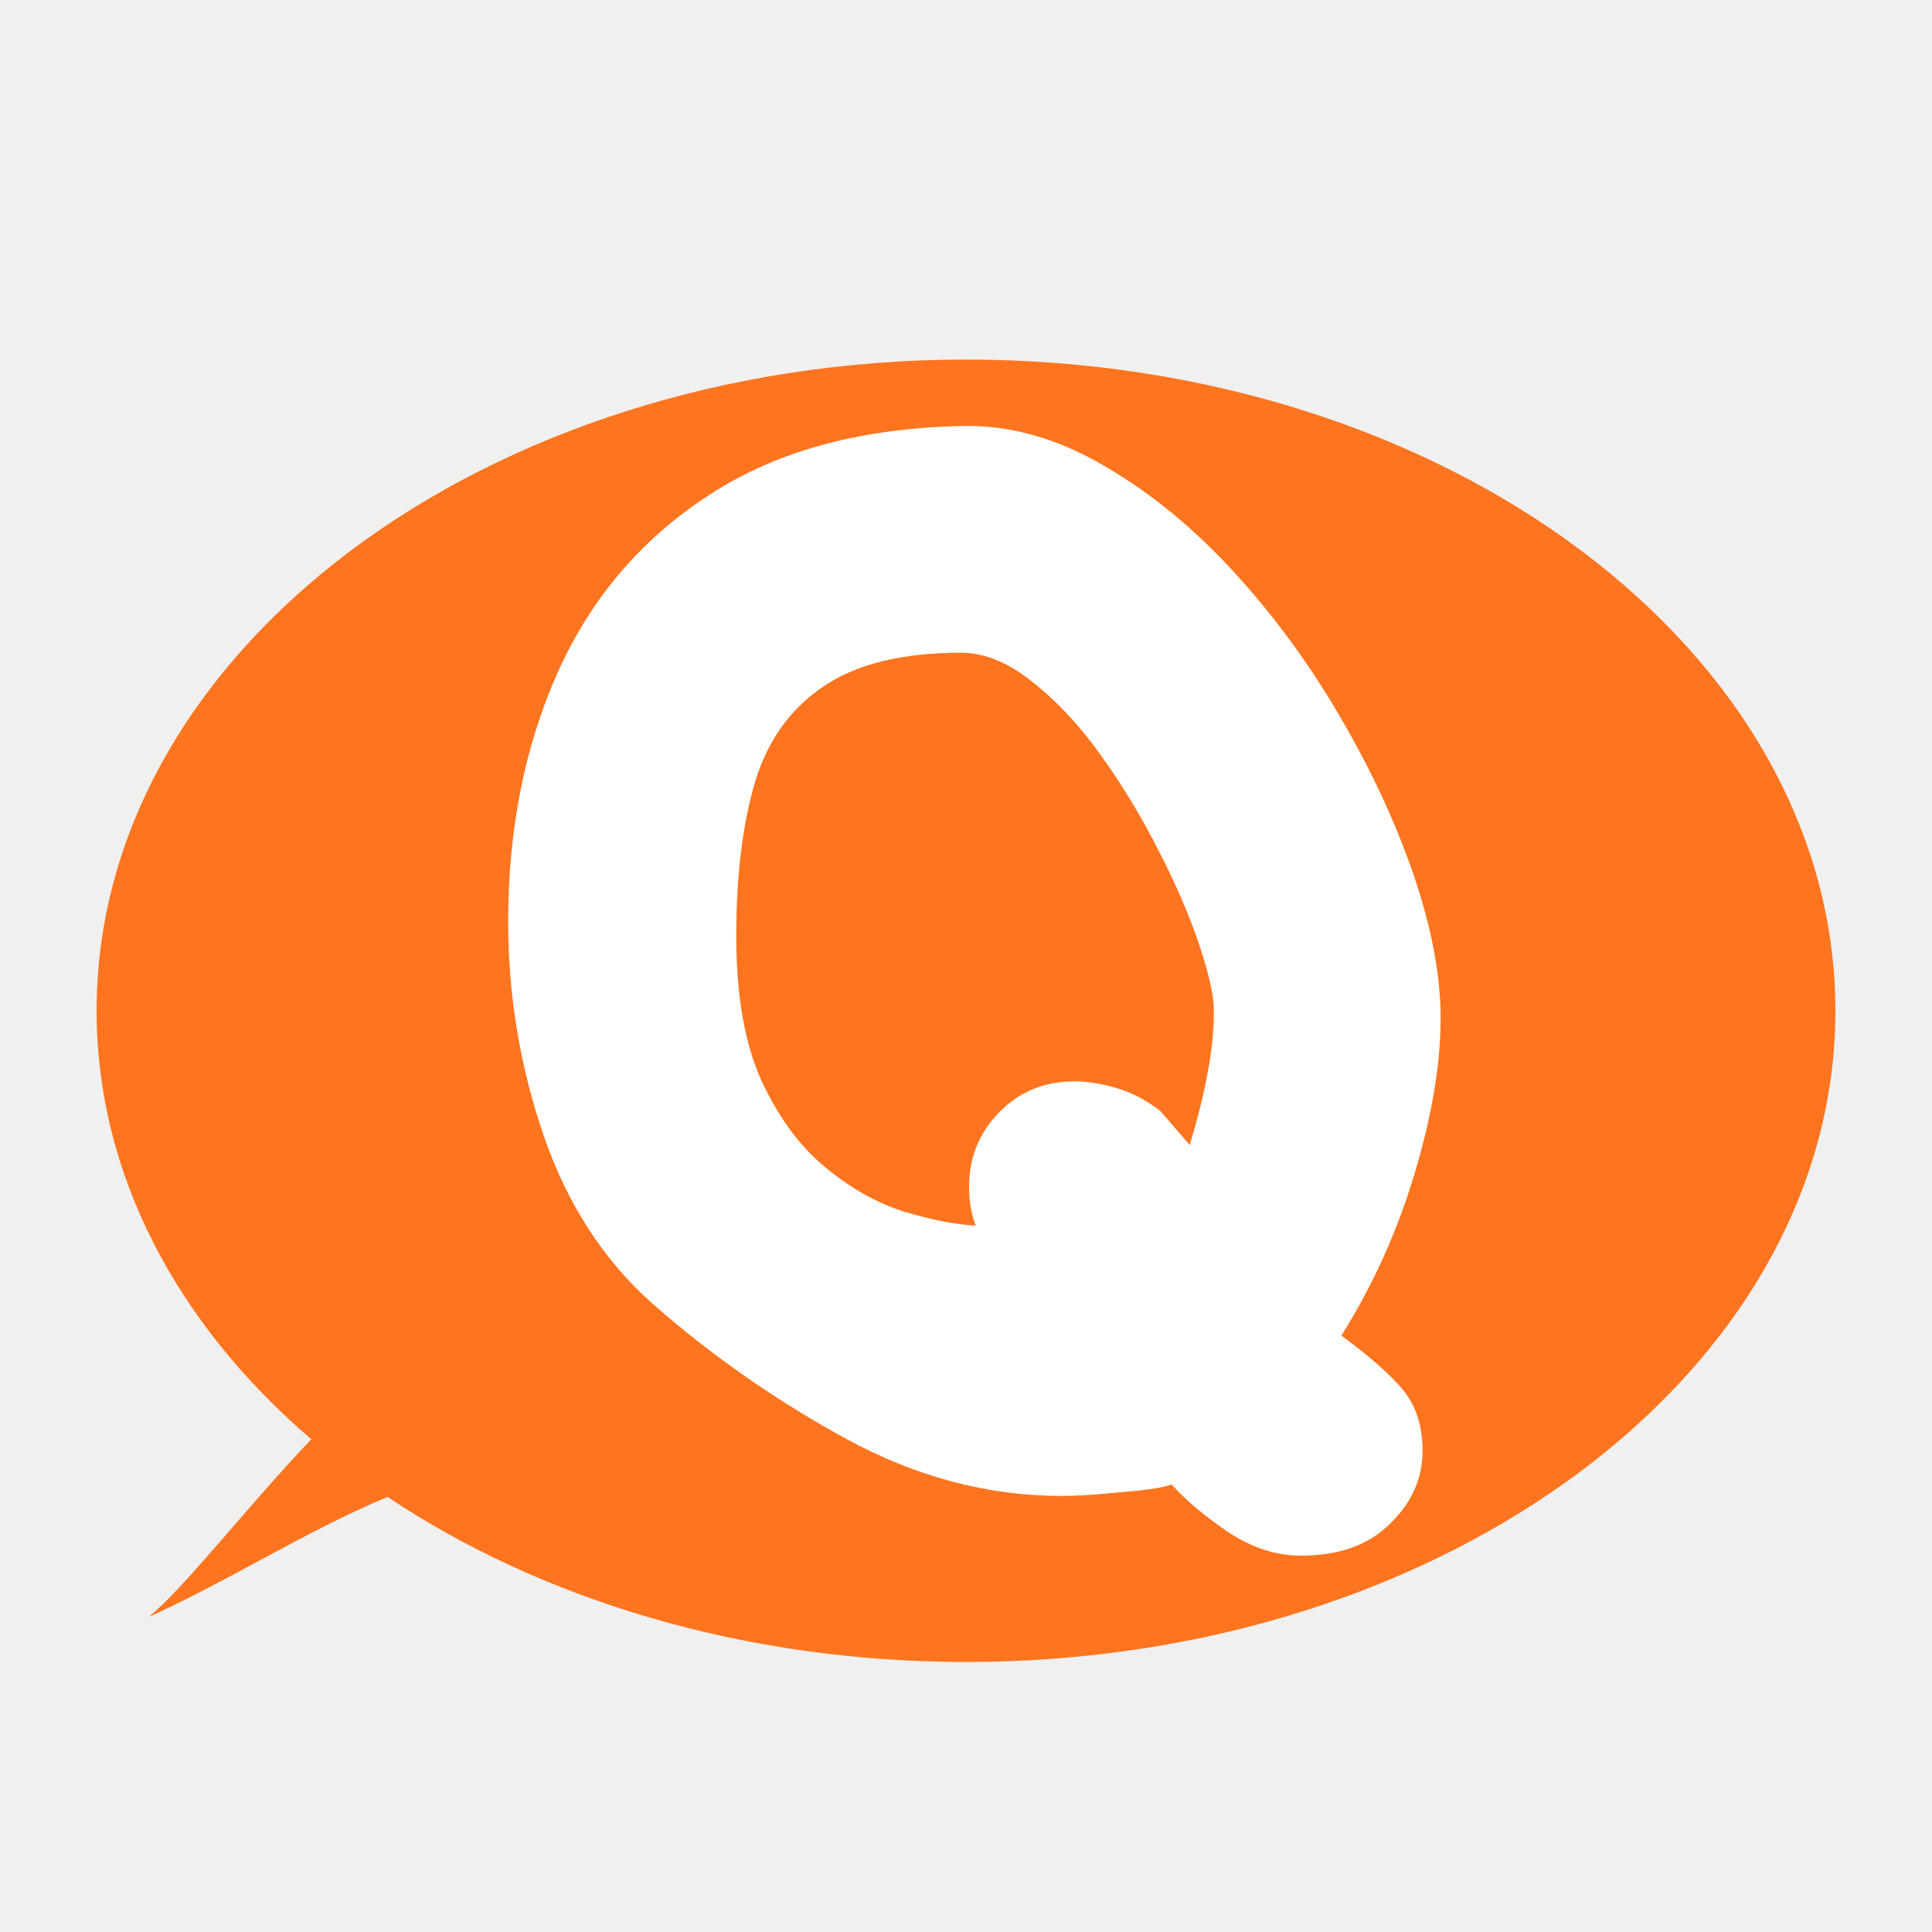
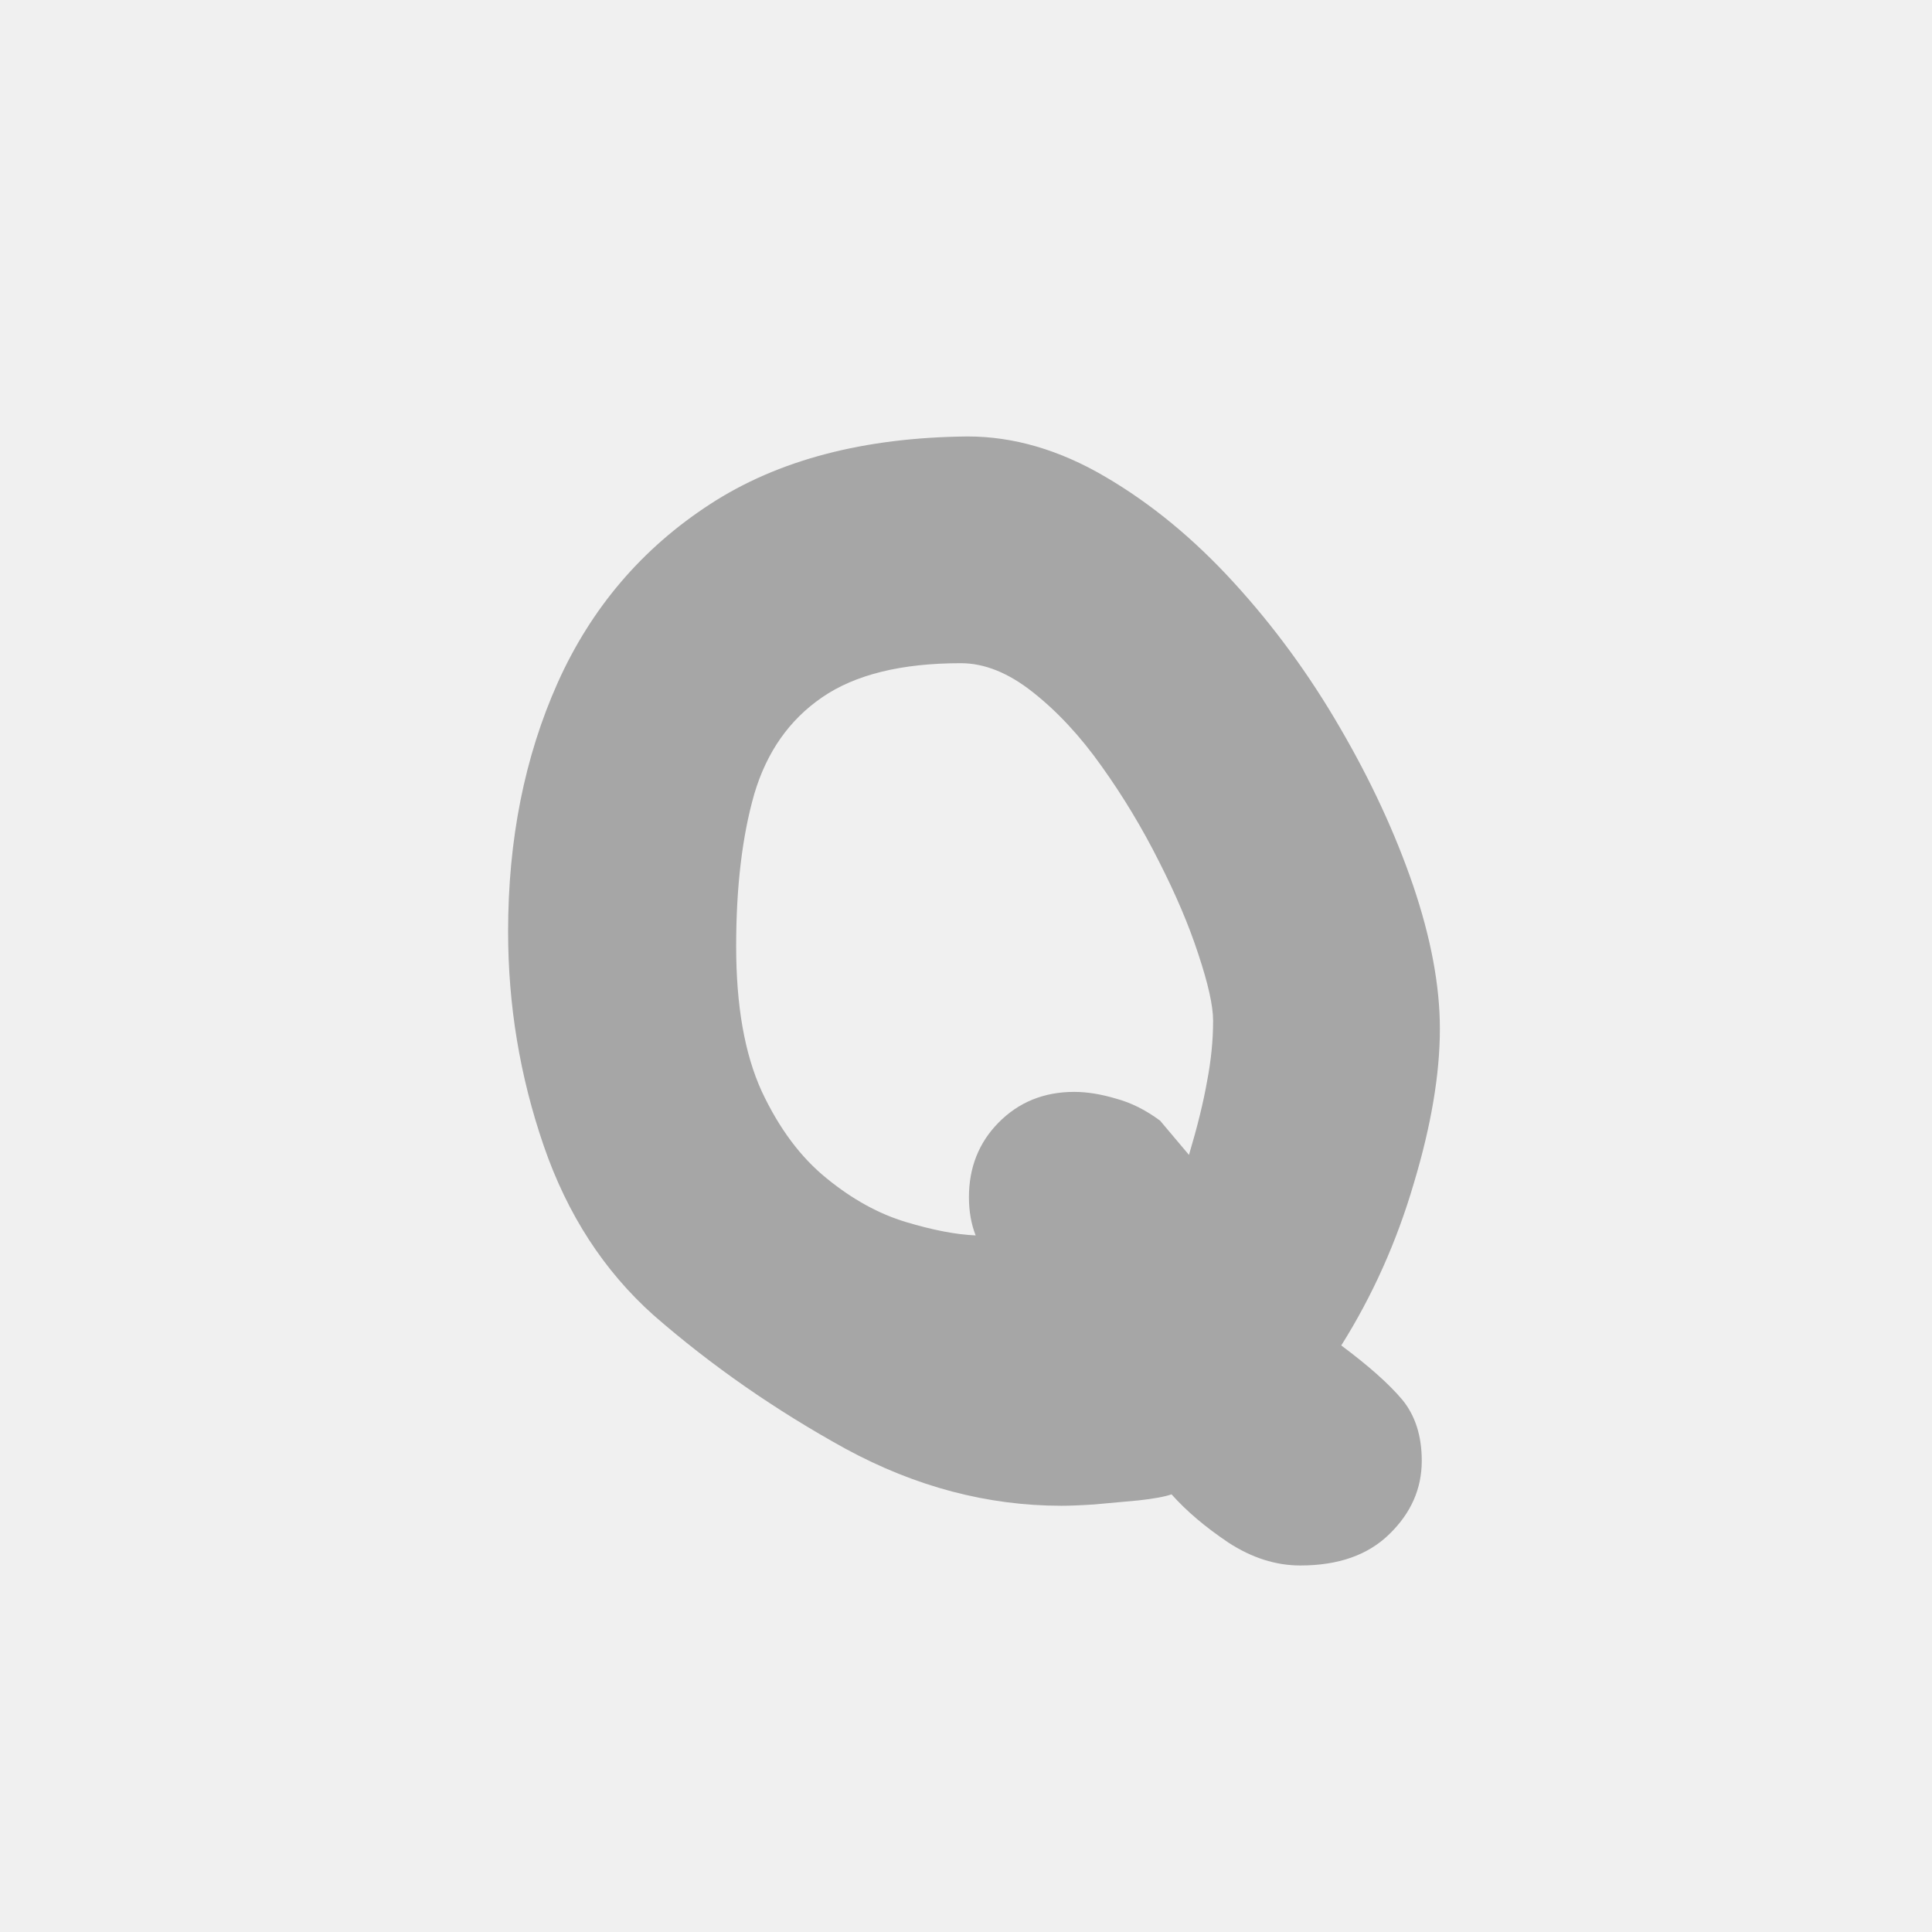
<svg xmlns="http://www.w3.org/2000/svg" width="60" zoomAndPan="magnify" viewBox="0 0 45 45" height="60" preserveAspectRatio="xMidYMid meet" version="1.0">
  <defs>
    <g />
-     <clipPath id="ff1ca1387f">
-       <path d="M 2.25 8.289 L 42.75 8.289 L 42.75 39 L 2.25 39 Z M 2.25 8.289 " clip-rule="nonzero" />
-     </clipPath>
-     <clipPath id="87fa00202b">
-       <rect x="0" width="27" y="0" height="45" />
-     </clipPath>
  </defs>
-   <g clip-path="url(#ff1ca1387f)">
-     <path fill="#ff751f" d="M 22.5 8.375 C 11.316 8.375 2.25 15.164 2.25 23.543 C 2.25 27.363 4.137 30.855 7.25 33.523 C 5.715 35.137 4.289 36.996 3.461 37.664 C 5.332 36.82 7.109 35.668 9.027 34.867 C 12.605 37.258 17.328 38.711 22.5 38.711 C 33.684 38.711 42.75 31.922 42.75 23.543 C 42.75 15.164 33.684 8.375 22.5 8.375 Z M 22.5 8.375 " fill-opacity="1" fill-rule="nonzero" />
-   </g>
-   <g transform="matrix(1, 0, 0, 1, 9, 0)">
-     <g clip-path="url(#87fa00202b)">
-       <g fill="#ffffff" fill-opacity="1">
-         <g transform="translate(0.945925, 36.01501)">
-           <g>
-             <path d="M 12.594 -26.094 C 13.676 -26.094 14.75 -25.773 15.812 -25.141 C 16.883 -24.516 17.883 -23.691 18.812 -22.672 C 19.738 -21.66 20.562 -20.535 21.281 -19.297 C 22 -18.066 22.566 -16.844 22.984 -15.625 C 23.398 -14.406 23.609 -13.297 23.609 -12.297 C 23.609 -11.234 23.406 -10.023 23 -8.672 C 22.594 -7.316 22.023 -6.062 21.297 -4.906 C 21.953 -4.426 22.43 -4.004 22.734 -3.641 C 23.035 -3.273 23.188 -2.801 23.188 -2.219 C 23.188 -1.57 22.93 -1.004 22.422 -0.516 C 21.922 -0.023 21.234 0.219 20.359 0.219 C 19.785 0.219 19.227 0.039 18.688 -0.312 C 18.145 -0.676 17.695 -1.051 17.344 -1.438 C 17.188 -1.383 16.93 -1.336 16.578 -1.297 C 16.234 -1.266 15.891 -1.234 15.547 -1.203 C 15.211 -1.18 14.957 -1.172 14.781 -1.172 C 13.07 -1.172 11.398 -1.613 9.766 -2.5 C 8.129 -3.395 6.633 -4.438 5.281 -5.625 C 4.125 -6.645 3.27 -7.957 2.719 -9.562 C 2.164 -11.176 1.891 -12.836 1.891 -14.547 C 1.891 -16.691 2.273 -18.629 3.047 -20.359 C 3.828 -22.098 5.008 -23.477 6.594 -24.5 C 8.176 -25.531 10.176 -26.062 12.594 -26.094 Z M 18.328 -12.484 C 18.328 -12.828 18.211 -13.336 17.984 -14.016 C 17.754 -14.703 17.441 -15.426 17.047 -16.188 C 16.66 -16.957 16.219 -17.691 15.719 -18.391 C 15.219 -19.098 14.68 -19.676 14.109 -20.125 C 13.547 -20.582 12.988 -20.812 12.438 -20.812 C 11.062 -20.812 9.988 -20.547 9.219 -20.016 C 8.445 -19.492 7.914 -18.738 7.625 -17.75 C 7.344 -16.77 7.203 -15.594 7.203 -14.219 C 7.203 -12.832 7.398 -11.703 7.797 -10.828 C 8.203 -9.961 8.707 -9.285 9.312 -8.797 C 9.914 -8.305 10.531 -7.969 11.156 -7.781 C 11.789 -7.594 12.332 -7.488 12.781 -7.469 C 12.676 -7.738 12.625 -8.039 12.625 -8.375 C 12.625 -9.051 12.859 -9.629 13.328 -10.109 C 13.797 -10.586 14.379 -10.828 15.078 -10.828 C 15.379 -10.828 15.707 -10.773 16.062 -10.672 C 16.414 -10.566 16.754 -10.391 17.078 -10.141 L 17.766 -9.344 C 17.961 -10 18.102 -10.57 18.188 -11.062 C 18.281 -11.551 18.328 -12.023 18.328 -12.484 Z M 18.328 -12.484 " />
-           </g>
-         </g>
+   <g fill="#a6a6a6" fill-opacity="1">
+     <g transform="translate(9.943575, 36.24406)">
+       <g>
+         <path d="M 12.594 -26.078 C 13.664 -26.078 14.734 -25.766 15.797 -25.141 C 16.867 -24.516 17.867 -23.691 18.797 -22.672 C 19.734 -21.648 20.555 -20.523 21.266 -19.297 C 21.984 -18.066 22.551 -16.844 22.969 -15.625 C 23.383 -14.406 23.594 -13.289 23.594 -12.281 C 23.594 -11.227 23.391 -10.023 22.984 -8.672 C 22.586 -7.316 22.023 -6.062 21.297 -4.906 C 21.941 -4.426 22.414 -4.004 22.719 -3.641 C 23.02 -3.273 23.172 -2.801 23.172 -2.219 C 23.172 -1.57 22.922 -1.004 22.422 -0.516 C 21.922 -0.023 21.227 0.219 20.344 0.219 C 19.77 0.219 19.211 0.039 18.672 -0.312 C 18.129 -0.676 17.688 -1.051 17.344 -1.438 C 17.188 -1.383 16.93 -1.336 16.578 -1.297 C 16.234 -1.266 15.891 -1.234 15.547 -1.203 C 15.203 -1.18 14.945 -1.172 14.781 -1.172 C 13.062 -1.172 11.383 -1.613 9.75 -2.5 C 8.125 -3.395 6.633 -4.43 5.281 -5.609 C 4.125 -6.641 3.27 -7.957 2.719 -9.562 C 2.164 -11.176 1.891 -12.836 1.891 -14.547 C 1.891 -16.68 2.273 -18.613 3.047 -20.344 C 3.828 -22.082 5.008 -23.469 6.594 -24.5 C 8.176 -25.531 10.176 -26.055 12.594 -26.078 Z M 18.312 -12.469 C 18.312 -12.82 18.195 -13.336 17.969 -14.016 C 17.75 -14.691 17.441 -15.414 17.047 -16.188 C 16.66 -16.957 16.219 -17.691 15.719 -18.391 C 15.219 -19.098 14.68 -19.676 14.109 -20.125 C 13.547 -20.57 12.988 -20.797 12.438 -20.797 C 11.051 -20.797 9.973 -20.531 9.203 -20 C 8.441 -19.477 7.914 -18.727 7.625 -17.75 C 7.344 -16.77 7.203 -15.586 7.203 -14.203 C 7.203 -12.828 7.398 -11.703 7.797 -10.828 C 8.203 -9.961 8.707 -9.285 9.312 -8.797 C 9.914 -8.305 10.531 -7.969 11.156 -7.781 C 11.781 -7.594 12.32 -7.488 12.781 -7.469 C 12.676 -7.738 12.625 -8.035 12.625 -8.359 C 12.625 -9.047 12.852 -9.625 13.312 -10.094 C 13.781 -10.57 14.367 -10.812 15.078 -10.812 C 15.379 -10.812 15.703 -10.758 16.047 -10.656 C 16.398 -10.562 16.742 -10.391 17.078 -10.141 L 17.75 -9.344 C 17.945 -10 18.086 -10.57 18.172 -11.062 C 18.266 -11.551 18.312 -12.02 18.312 -12.469 Z M 18.312 -12.469 " />
      </g>
    </g>
  </g>
</svg>
